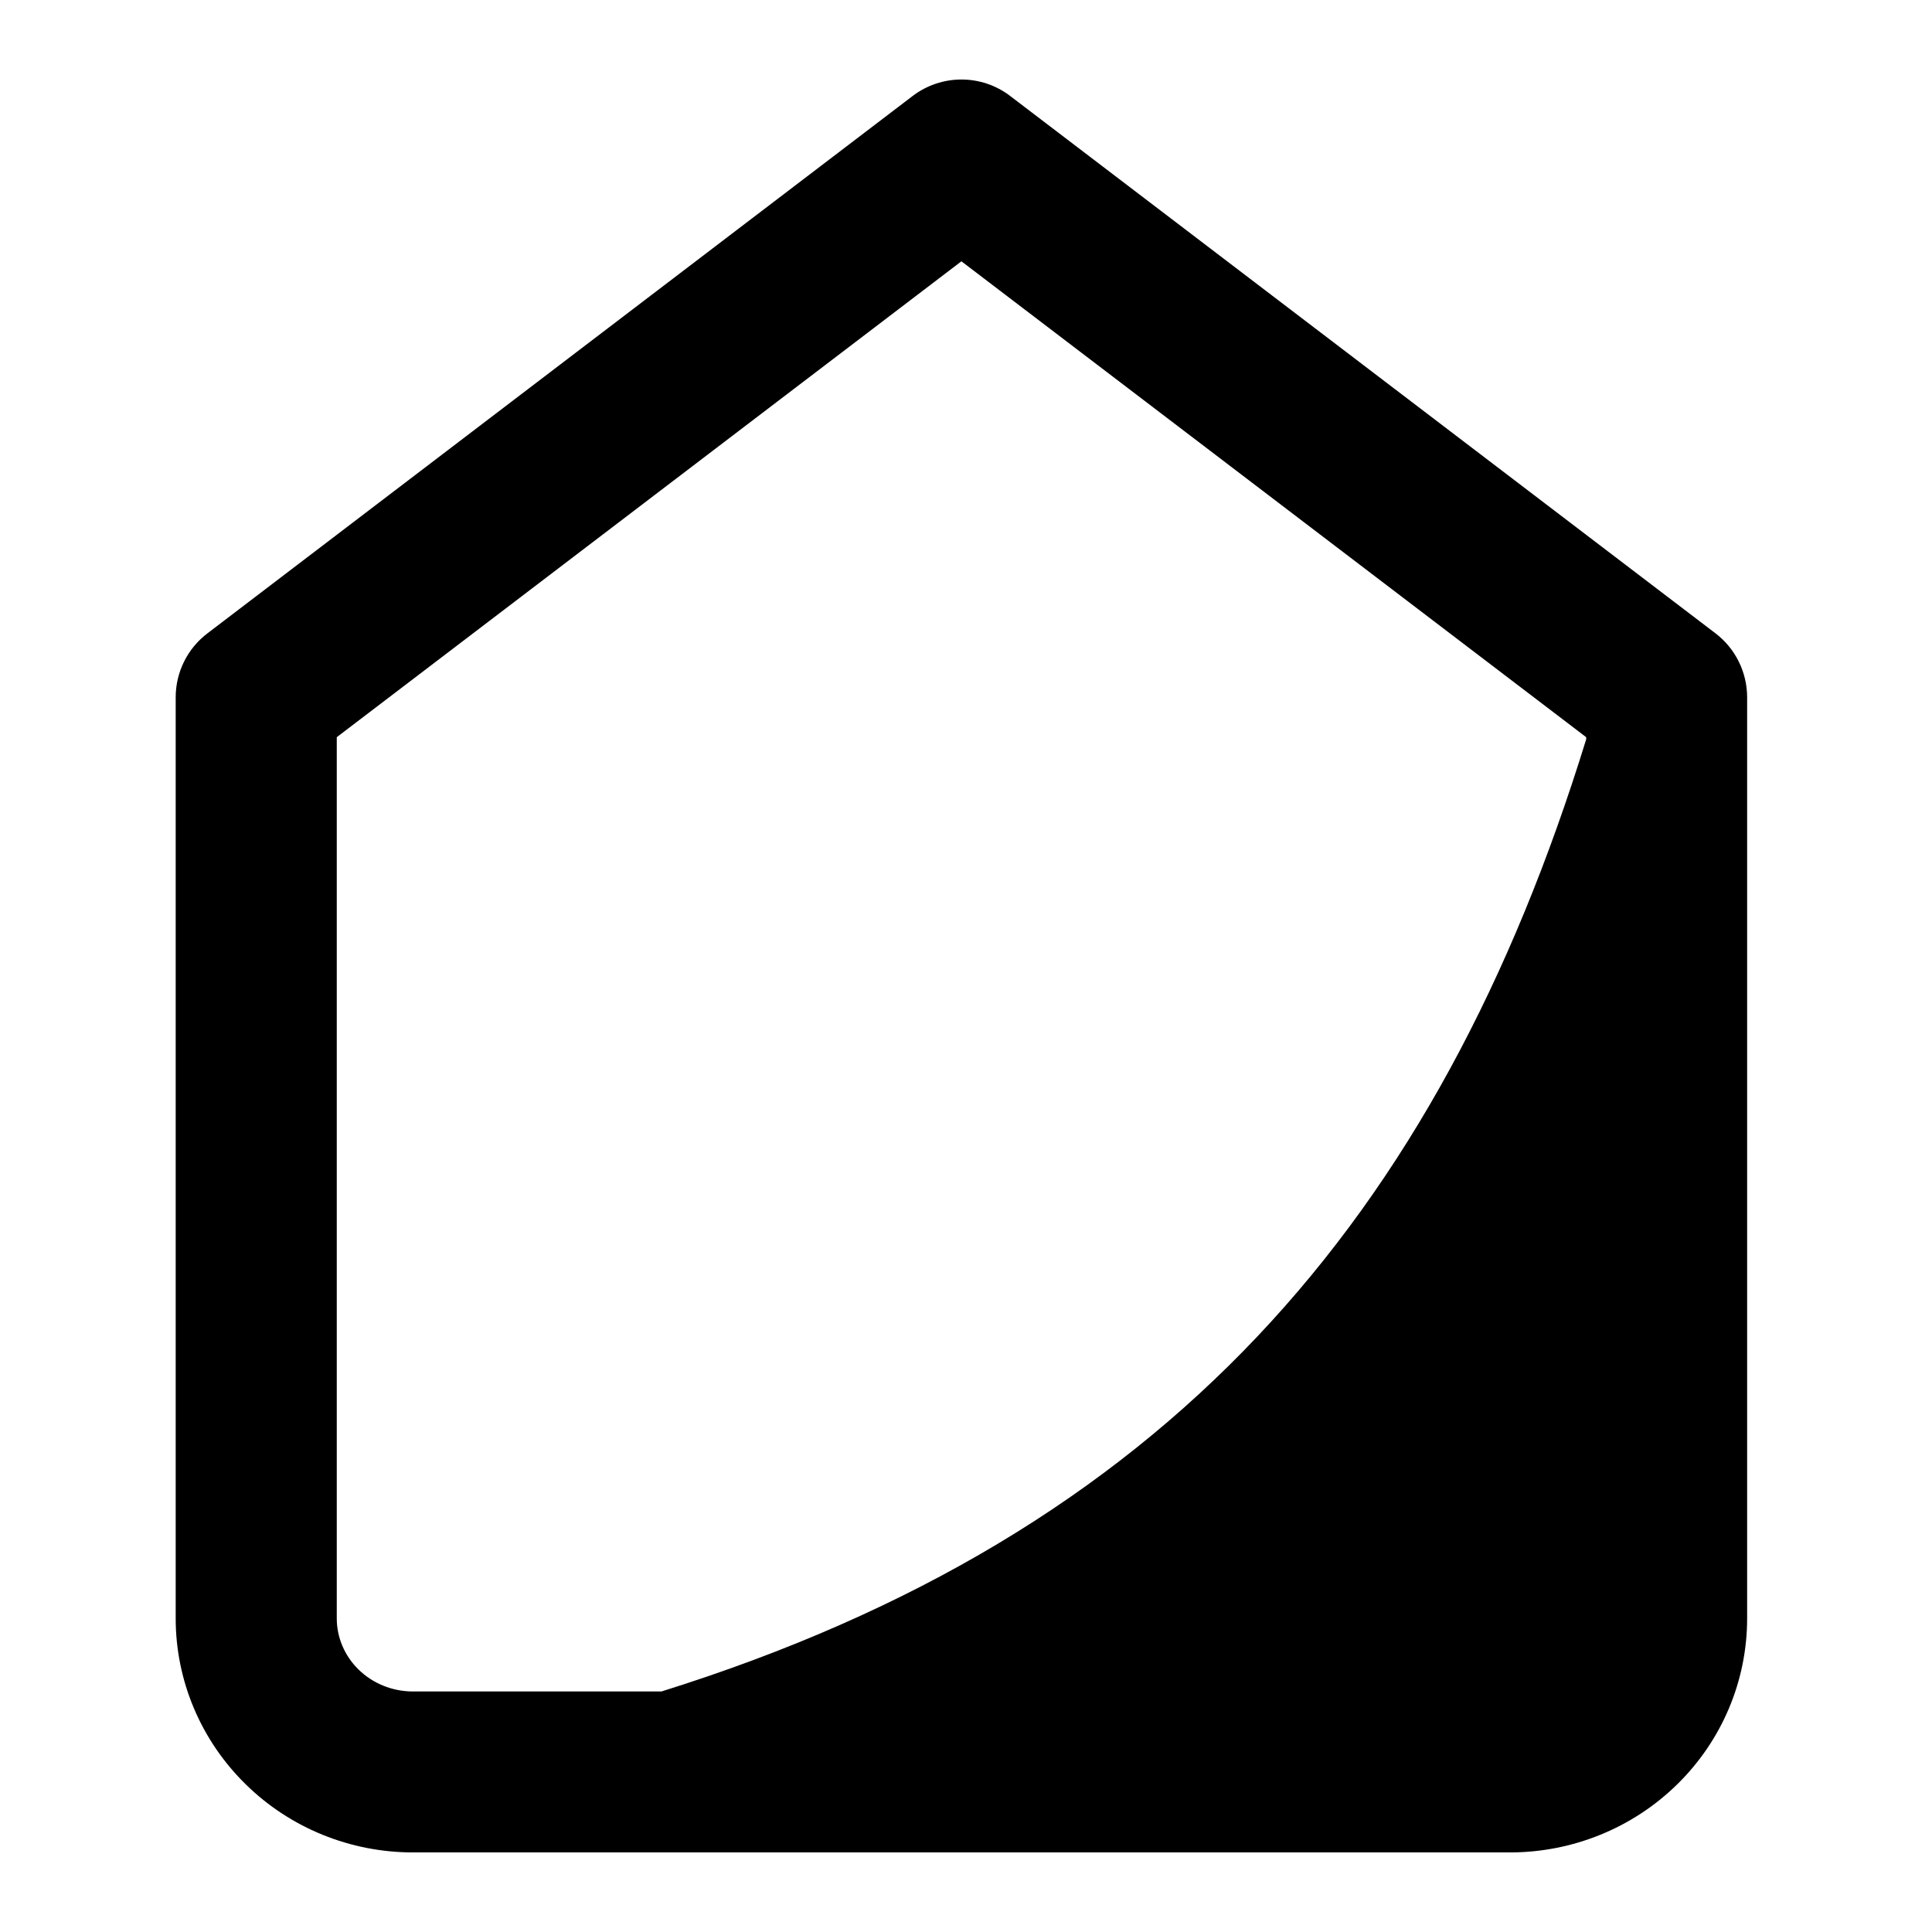
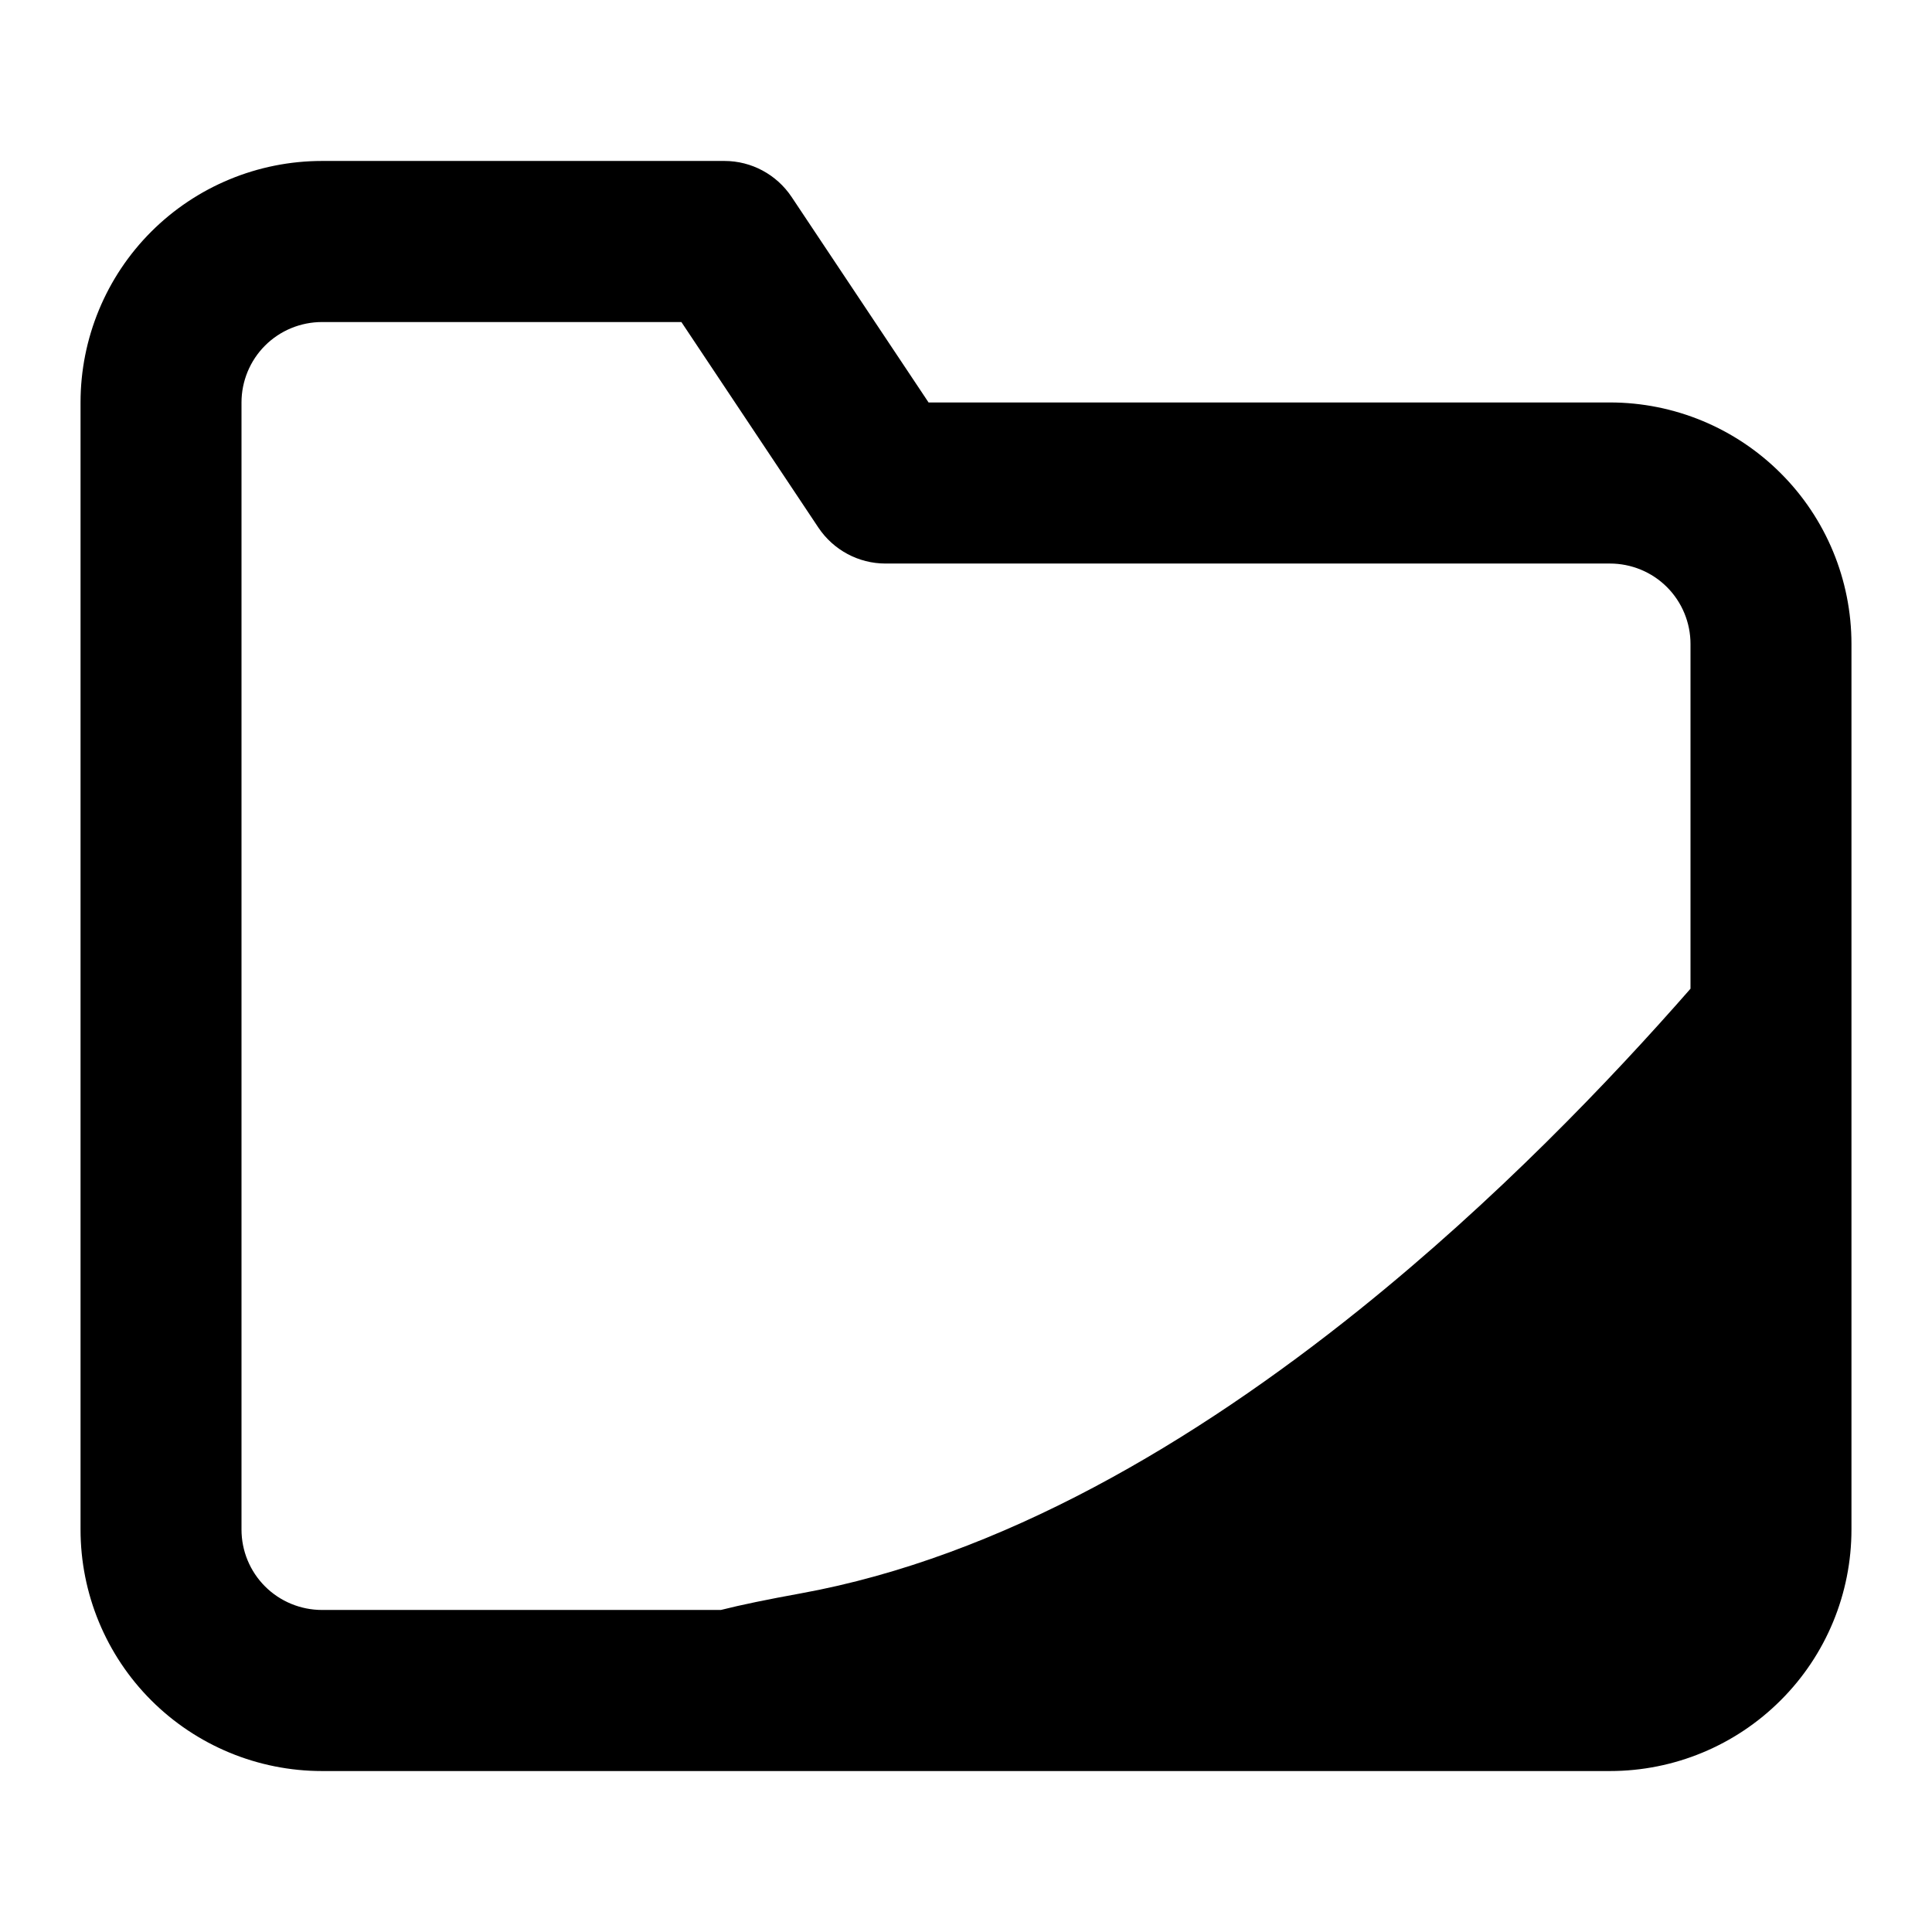
<svg xmlns="http://www.w3.org/2000/svg" width="16" height="16" viewBox="0 0 16 16" fill="none">
-   <path fill-rule="evenodd" clip-rule="evenodd" d="M8.366 0.795C8.128 0.613 7.797 0.613 7.558 0.795L1.718 5.245C1.552 5.371 1.455 5.567 1.455 5.775V13.403C1.455 13.922 1.666 14.416 2.036 14.778C2.405 15.14 2.903 15.341 3.42 15.341H12.505C13.021 15.341 13.52 15.14 13.889 14.778C14.259 14.416 14.469 13.922 14.469 13.403V5.775C14.469 5.567 14.372 5.371 14.207 5.245L8.366 0.795ZM2.789 13.403V6.105L7.962 2.164L13.136 6.105V6.123C11.908 10.105 9.653 12.702 5.478 14.008H3.42C3.248 14.008 3.086 13.941 2.969 13.826C2.852 13.711 2.789 13.559 2.789 13.403Z" fill="currentColor" />
+   <path fill-rule="evenodd" clip-rule="evenodd" d="M1.252 1.919C1.627 1.544 2.136 1.333 2.667 1.333H6C6.223 1.333 6.431 1.445 6.555 1.63L7.69 3.333H13.333C13.864 3.333 14.372 3.544 14.747 3.919C15.123 4.294 15.333 4.803 15.333 5.333V12.667C15.333 13.197 15.123 13.706 14.747 14.081C14.372 14.456 13.864 14.667 13.333 14.667H2.667C2.136 14.667 1.627 14.456 1.252 14.081C0.877 13.706 0.667 13.197 0.667 12.667V3.333C0.667 2.803 0.877 2.294 1.252 1.919ZM2.667 2.667C2.49 2.667 2.32 2.737 2.195 2.862C2.07 2.987 2 3.157 2 3.333V12.667C2 12.844 2.07 13.013 2.195 13.138C2.32 13.263 2.49 13.333 2.667 13.333H5.97C6.14 13.29 6.36 13.245 6.63 13.196C8.293 12.894 9.895 11.941 11.262 10.843C12.389 9.937 13.335 8.948 14 8.188V5.333C14 5.157 13.93 4.987 13.805 4.862C13.68 4.737 13.51 4.667 13.333 4.667H7.333C7.11 4.667 6.902 4.555 6.778 4.37L5.643 2.667H2.667Z" fill="currentColor" />
</svg>
